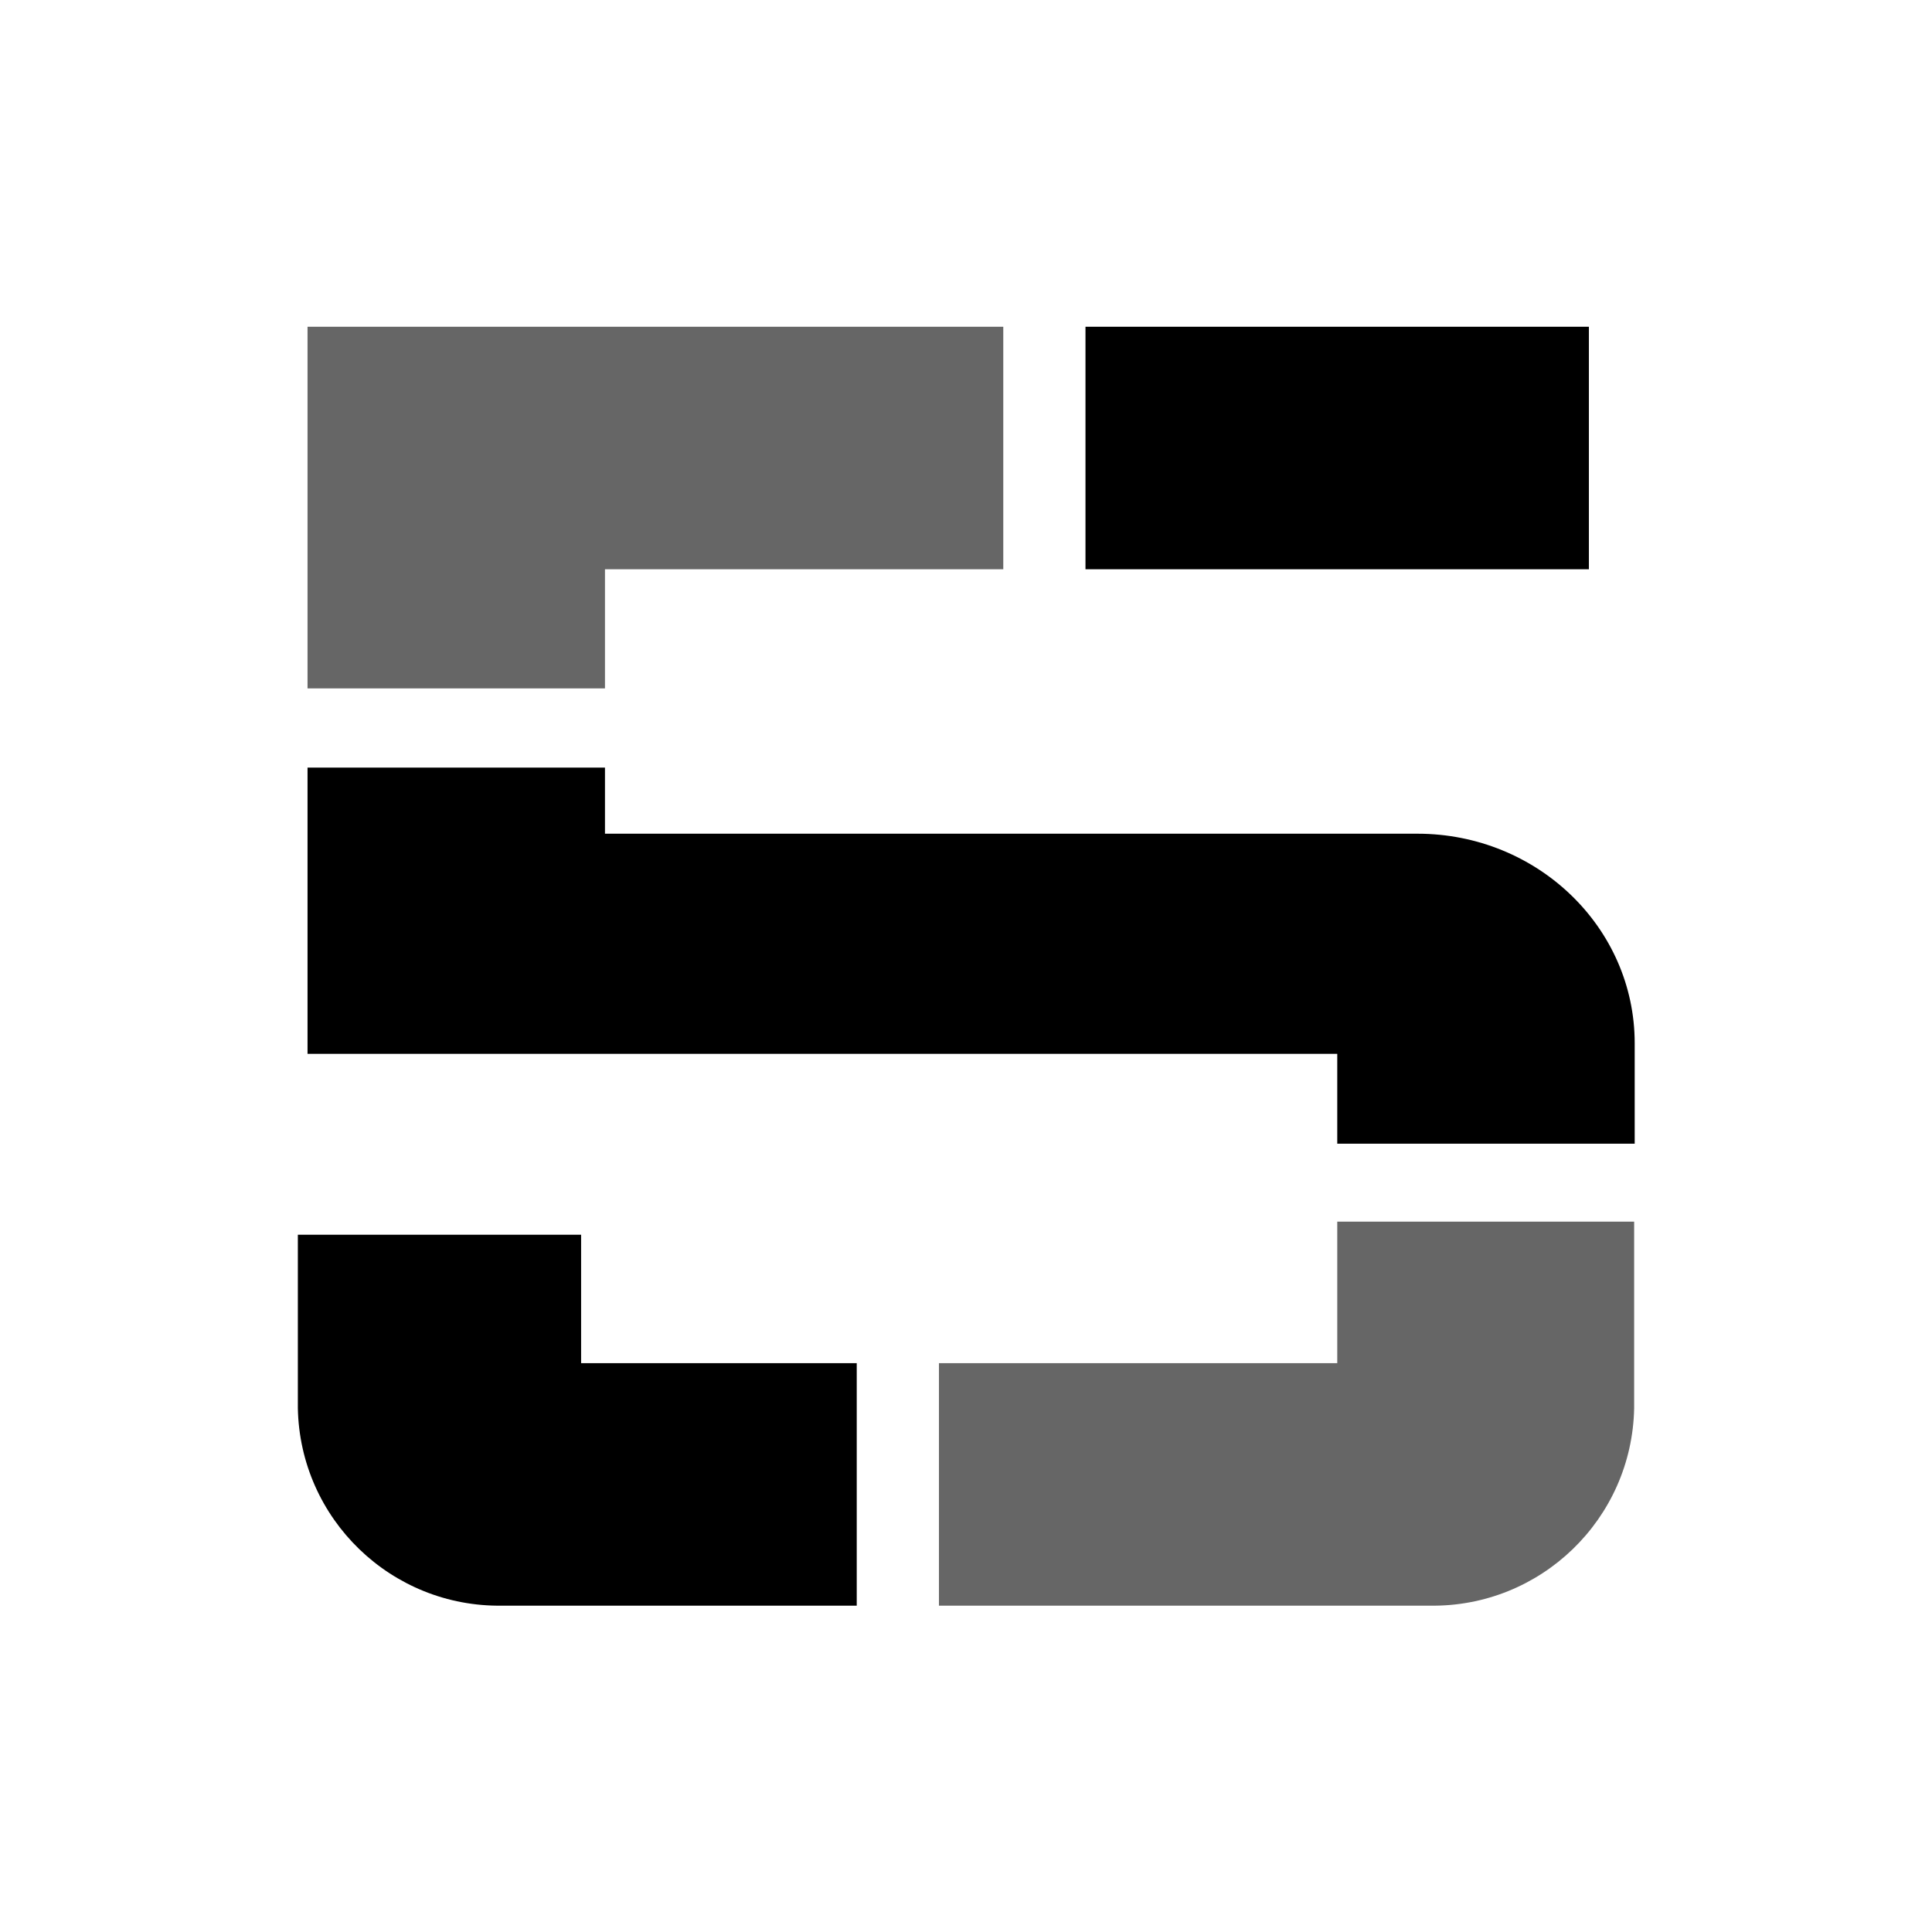
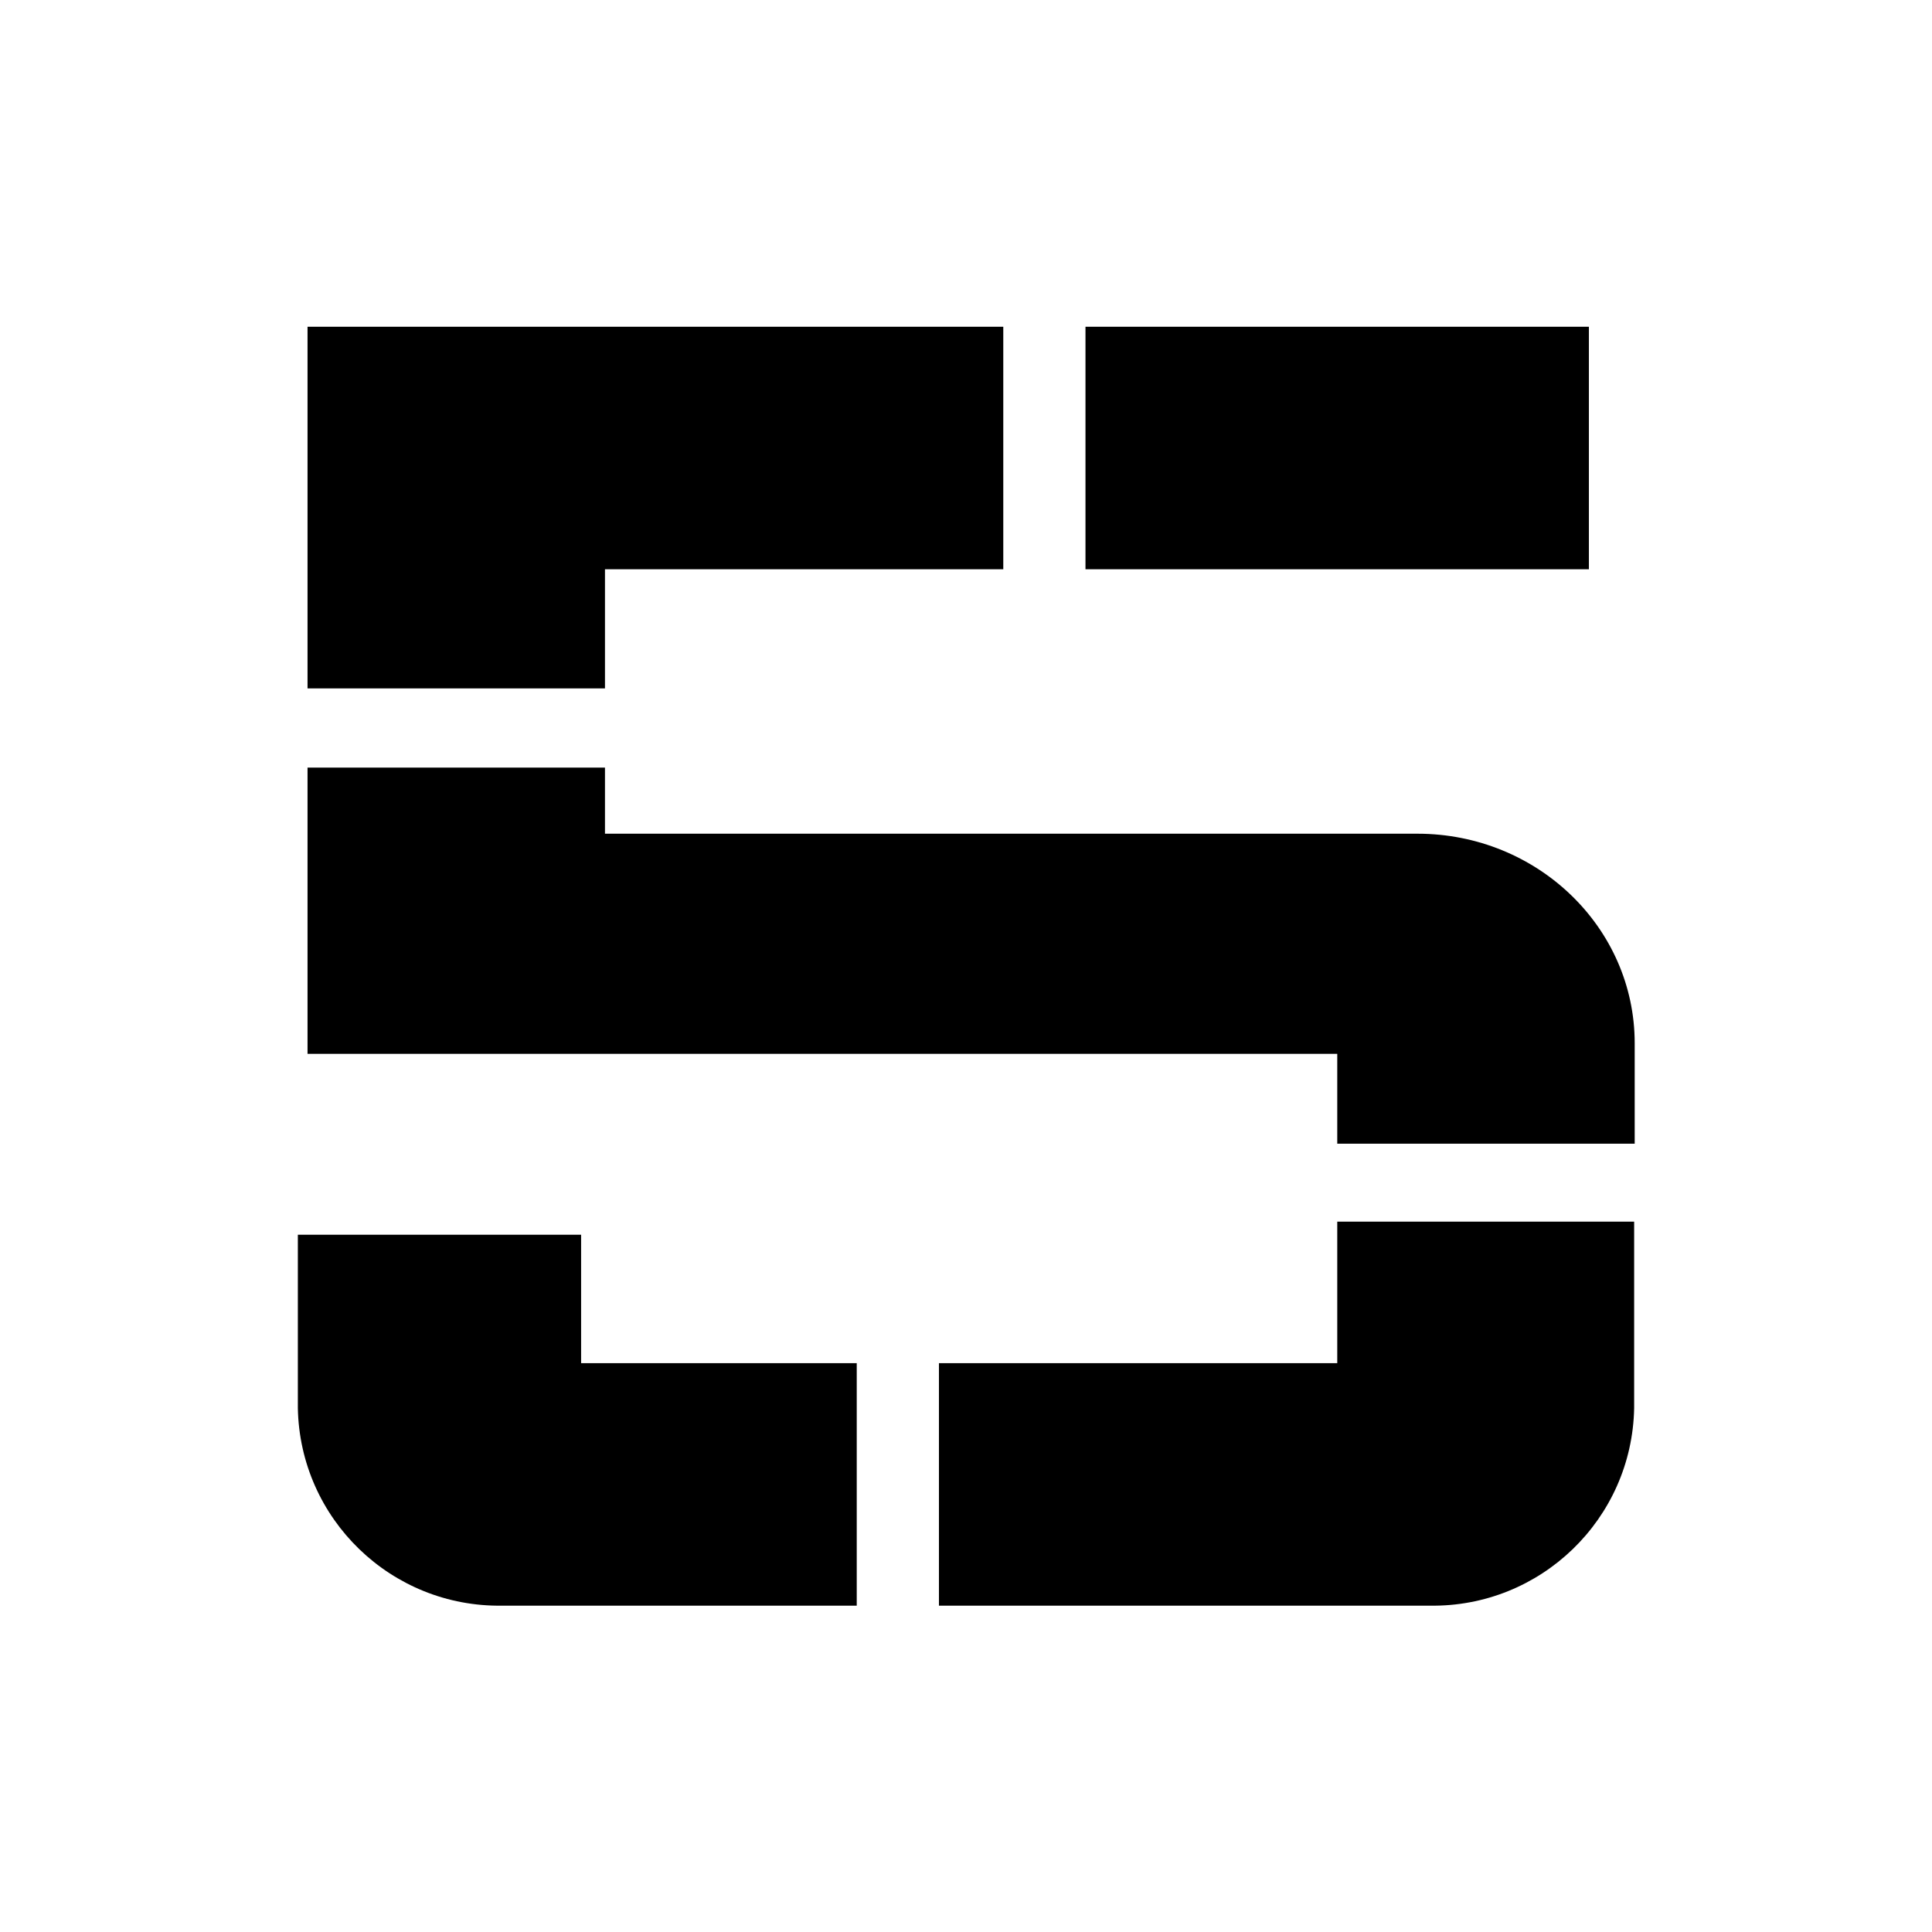
<svg xmlns="http://www.w3.org/2000/svg" id="Layer_1" data-name="Layer 1" viewBox="0 0 141.73 141.73">
  <rect id="_Path_" data-name="&lt;Path&gt;" x="79.63" y="23.97" width="36.93" height="17.79" />
  <path id="_Path_2" data-name="&lt;Path&gt;" d="M119.92,83.9V76.53c0-8.49-7.14-15.37-15.94-15.37H44.38V56.31H22.56v21H98.1V83.9Z" />
-   <polygon id="_Path_3" data-name="&lt;Path&gt;" points="44.38 50.5 44.38 41.76 73.6 41.76 73.6 23.97 22.56 23.97 22.56 50.5 44.38 50.5" style="opacity:0.6" />
-   <path id="_Path_4" data-name="&lt;Path&gt;" d="M98.1,89.62V100H68.88v17.79h36a14.77,14.77,0,0,0,15-14.49V89.62Z" style="opacity:0.6" />
+   <polygon id="_Path_3" data-name="&lt;Path&gt;" points="44.38 50.5 44.38 41.76 73.6 41.76 73.6 23.97 22.56 23.97 22.56 50.5 44.38 50.5" style="opacity:1" />
+   <path id="_Path_4" data-name="&lt;Path&gt;" d="M98.1,89.62V100H68.88v17.79h36a14.77,14.77,0,0,0,15-14.49V89.62Z" style="opacity:1" />
  <path id="_Path_5" data-name="&lt;Path&gt;" d="M42.63,90.58V100H62.85v17.79h-26a14.77,14.77,0,0,1-15-14.49V90.58Z" />
</svg>
